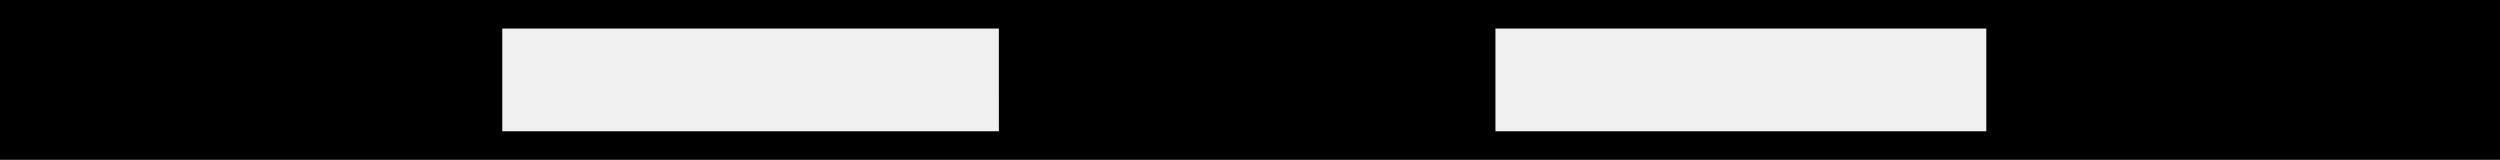
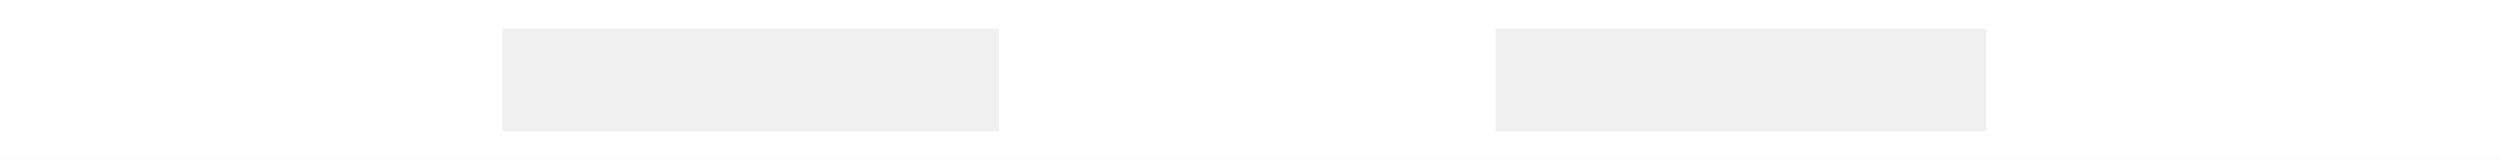
<svg xmlns="http://www.w3.org/2000/svg" version="1.1" id="svg177" width="127.418" height="8.145" viewBox="0 0 127.418 8.145">
  <defs id="defs181" />
  <g id="g183" transform="translate(0.3679984,13.61594)">
-     <path style="fill:#000000;stroke-width:0.291" d="M -0.368,-9.543 V -13.616 H 63.341 127.05 v 4.073 4.073 H 63.341 -0.368 Z m 50.909,0 V -12.161 H 37.887 25.232 v 2.618 2.618 h 12.655 12.655 z m 50.327,0 V -12.161 H 88.359 75.85 v 2.618 2.618 h 12.509 12.509 z" id="path187" />
+     <path style="fill:#ffffff;stroke-width:0.291;fill-opacity:1" d="M -0.368,-9.543 V -13.616 H 63.341 127.05 v 4.073 4.073 H 63.341 -0.368 Z m 50.909,0 V -12.161 H 37.887 25.232 v 2.618 2.618 h 12.655 12.655 z m 50.327,0 V -12.161 H 88.359 75.85 v 2.618 2.618 h 12.509 12.509 z" id="path187" />
  </g>
</svg>
